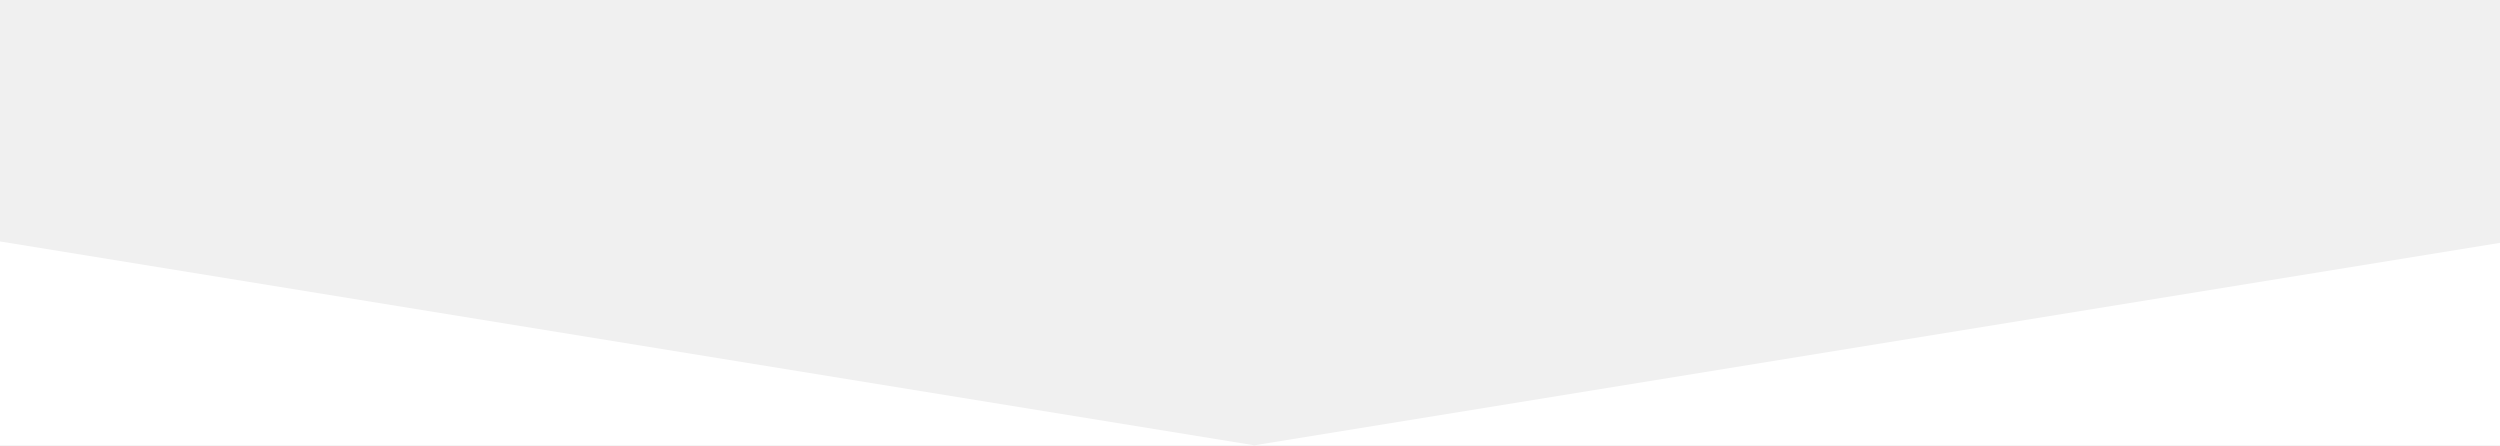
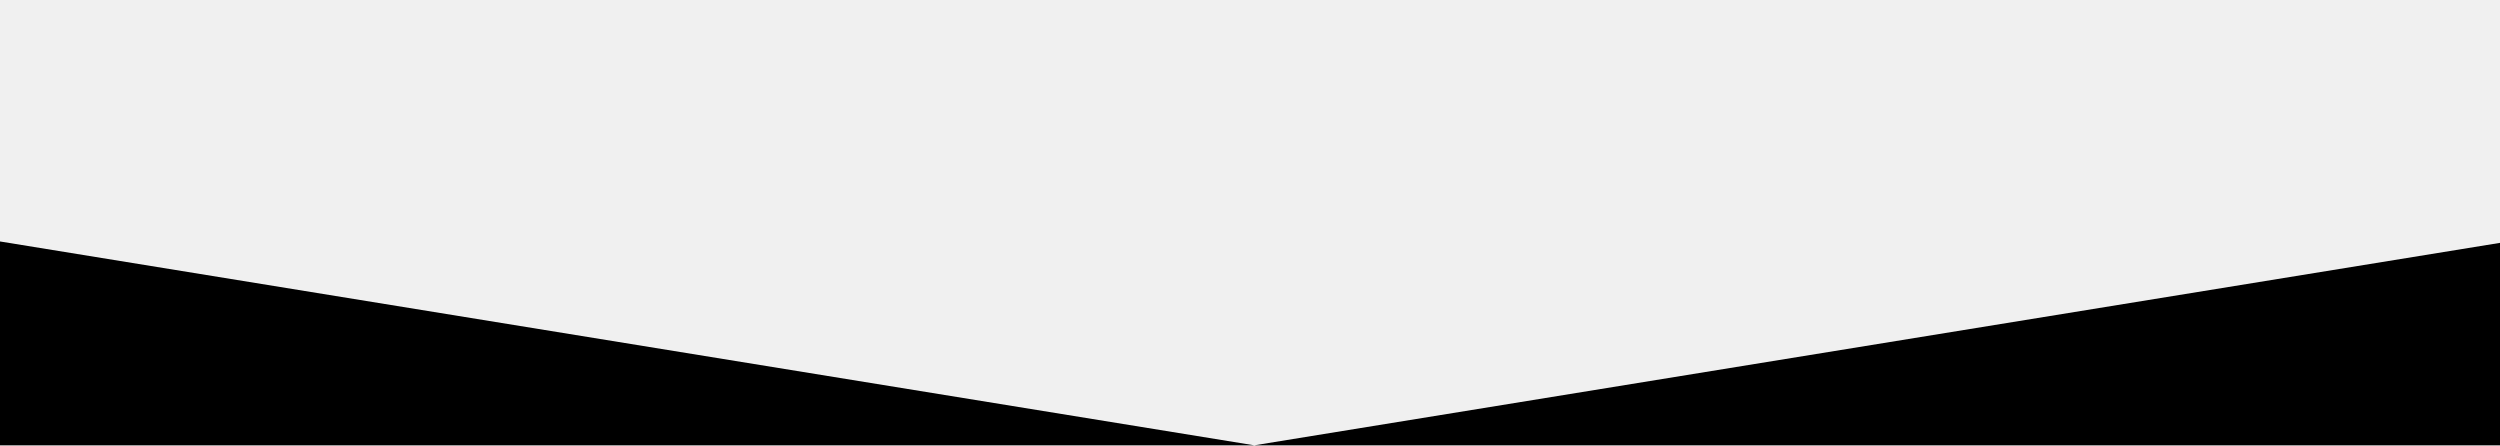
- <svg xmlns="http://www.w3.org/2000/svg" width="320" height="57" viewBox="0 0 320 57" fill="none">
-   <path d="M-190.171 23.7L-440 0V57H-190.171H160.55L-190.171 0V23.7Z" fill="white" />
-   <path d="M511.271 23.7V0L160.55 57H511.271H761V0L511.271 23.7Z" fill="white" />
+ <svg xmlns="http://www.w3.org/2000/svg" width="320" height="57" viewBox="0 0 320 57" fill="currentColor">
+   <path d="M-190.171 23.7L-440 0V57H-190.171H160.55L-190.171 0V23.7Z" />
+   <path d="M511.271 23.7V0L160.55 57H511.271H761V0L511.271 23.7Z" />
</svg>
